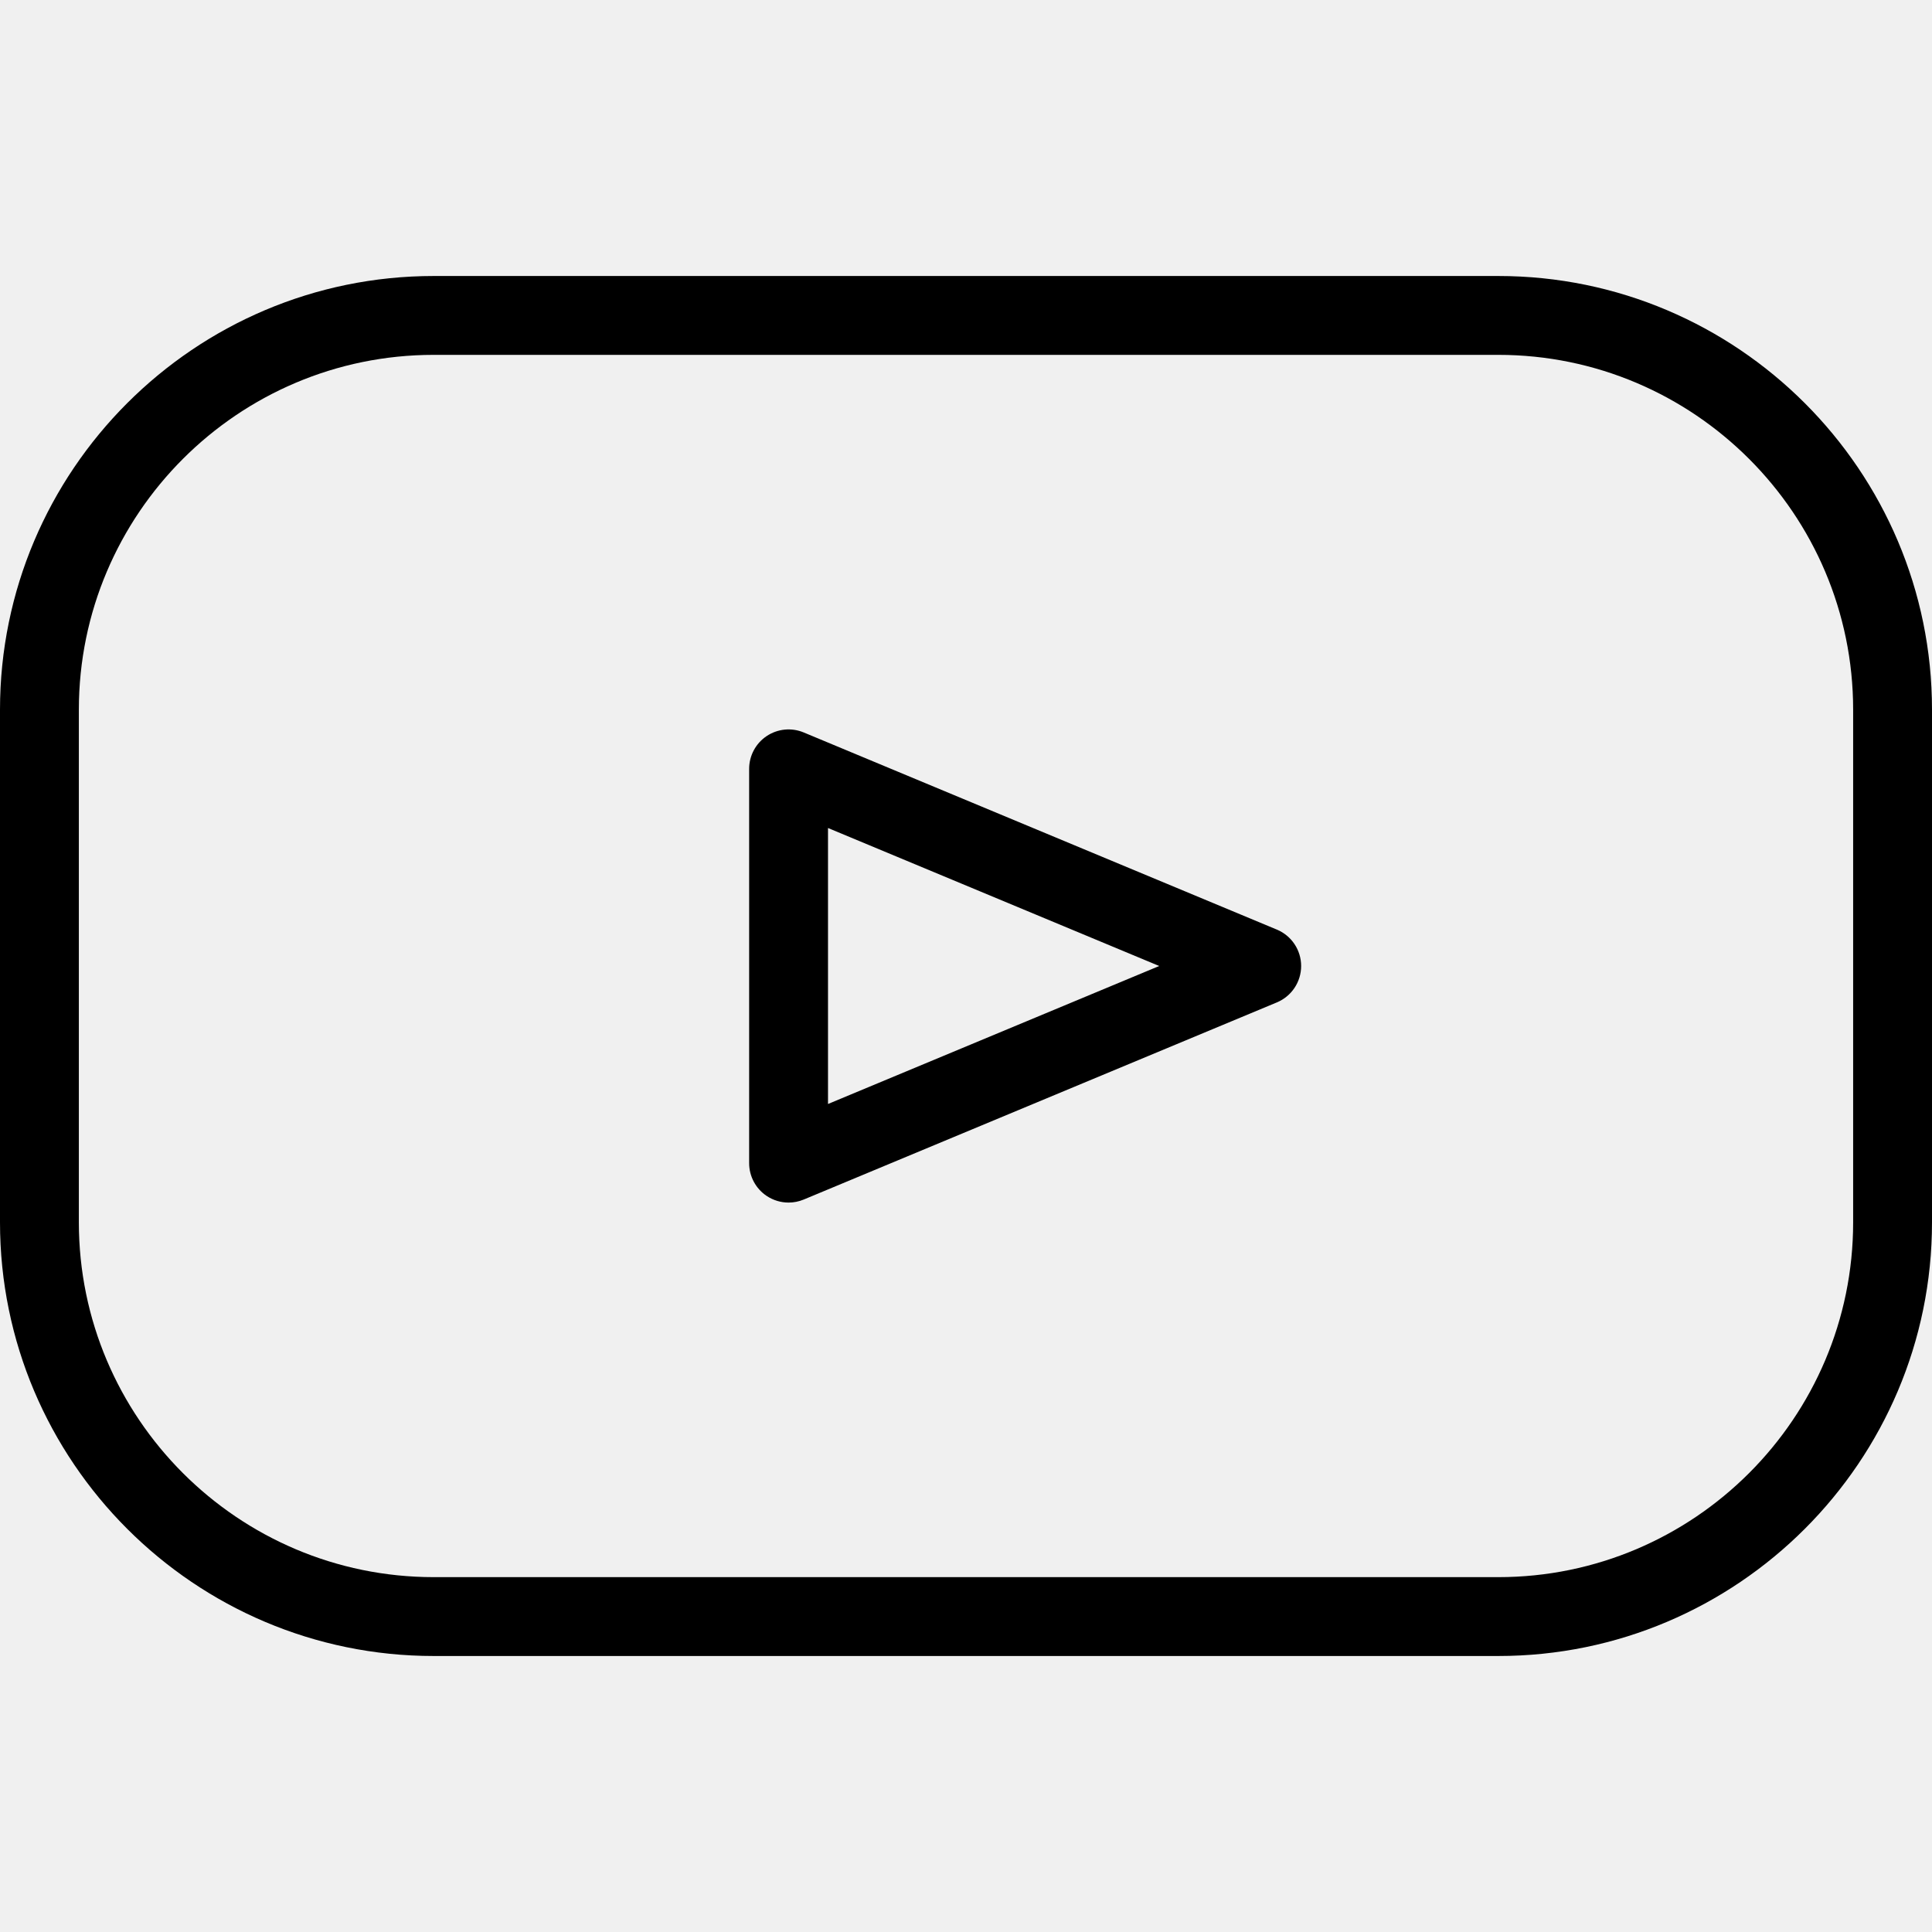
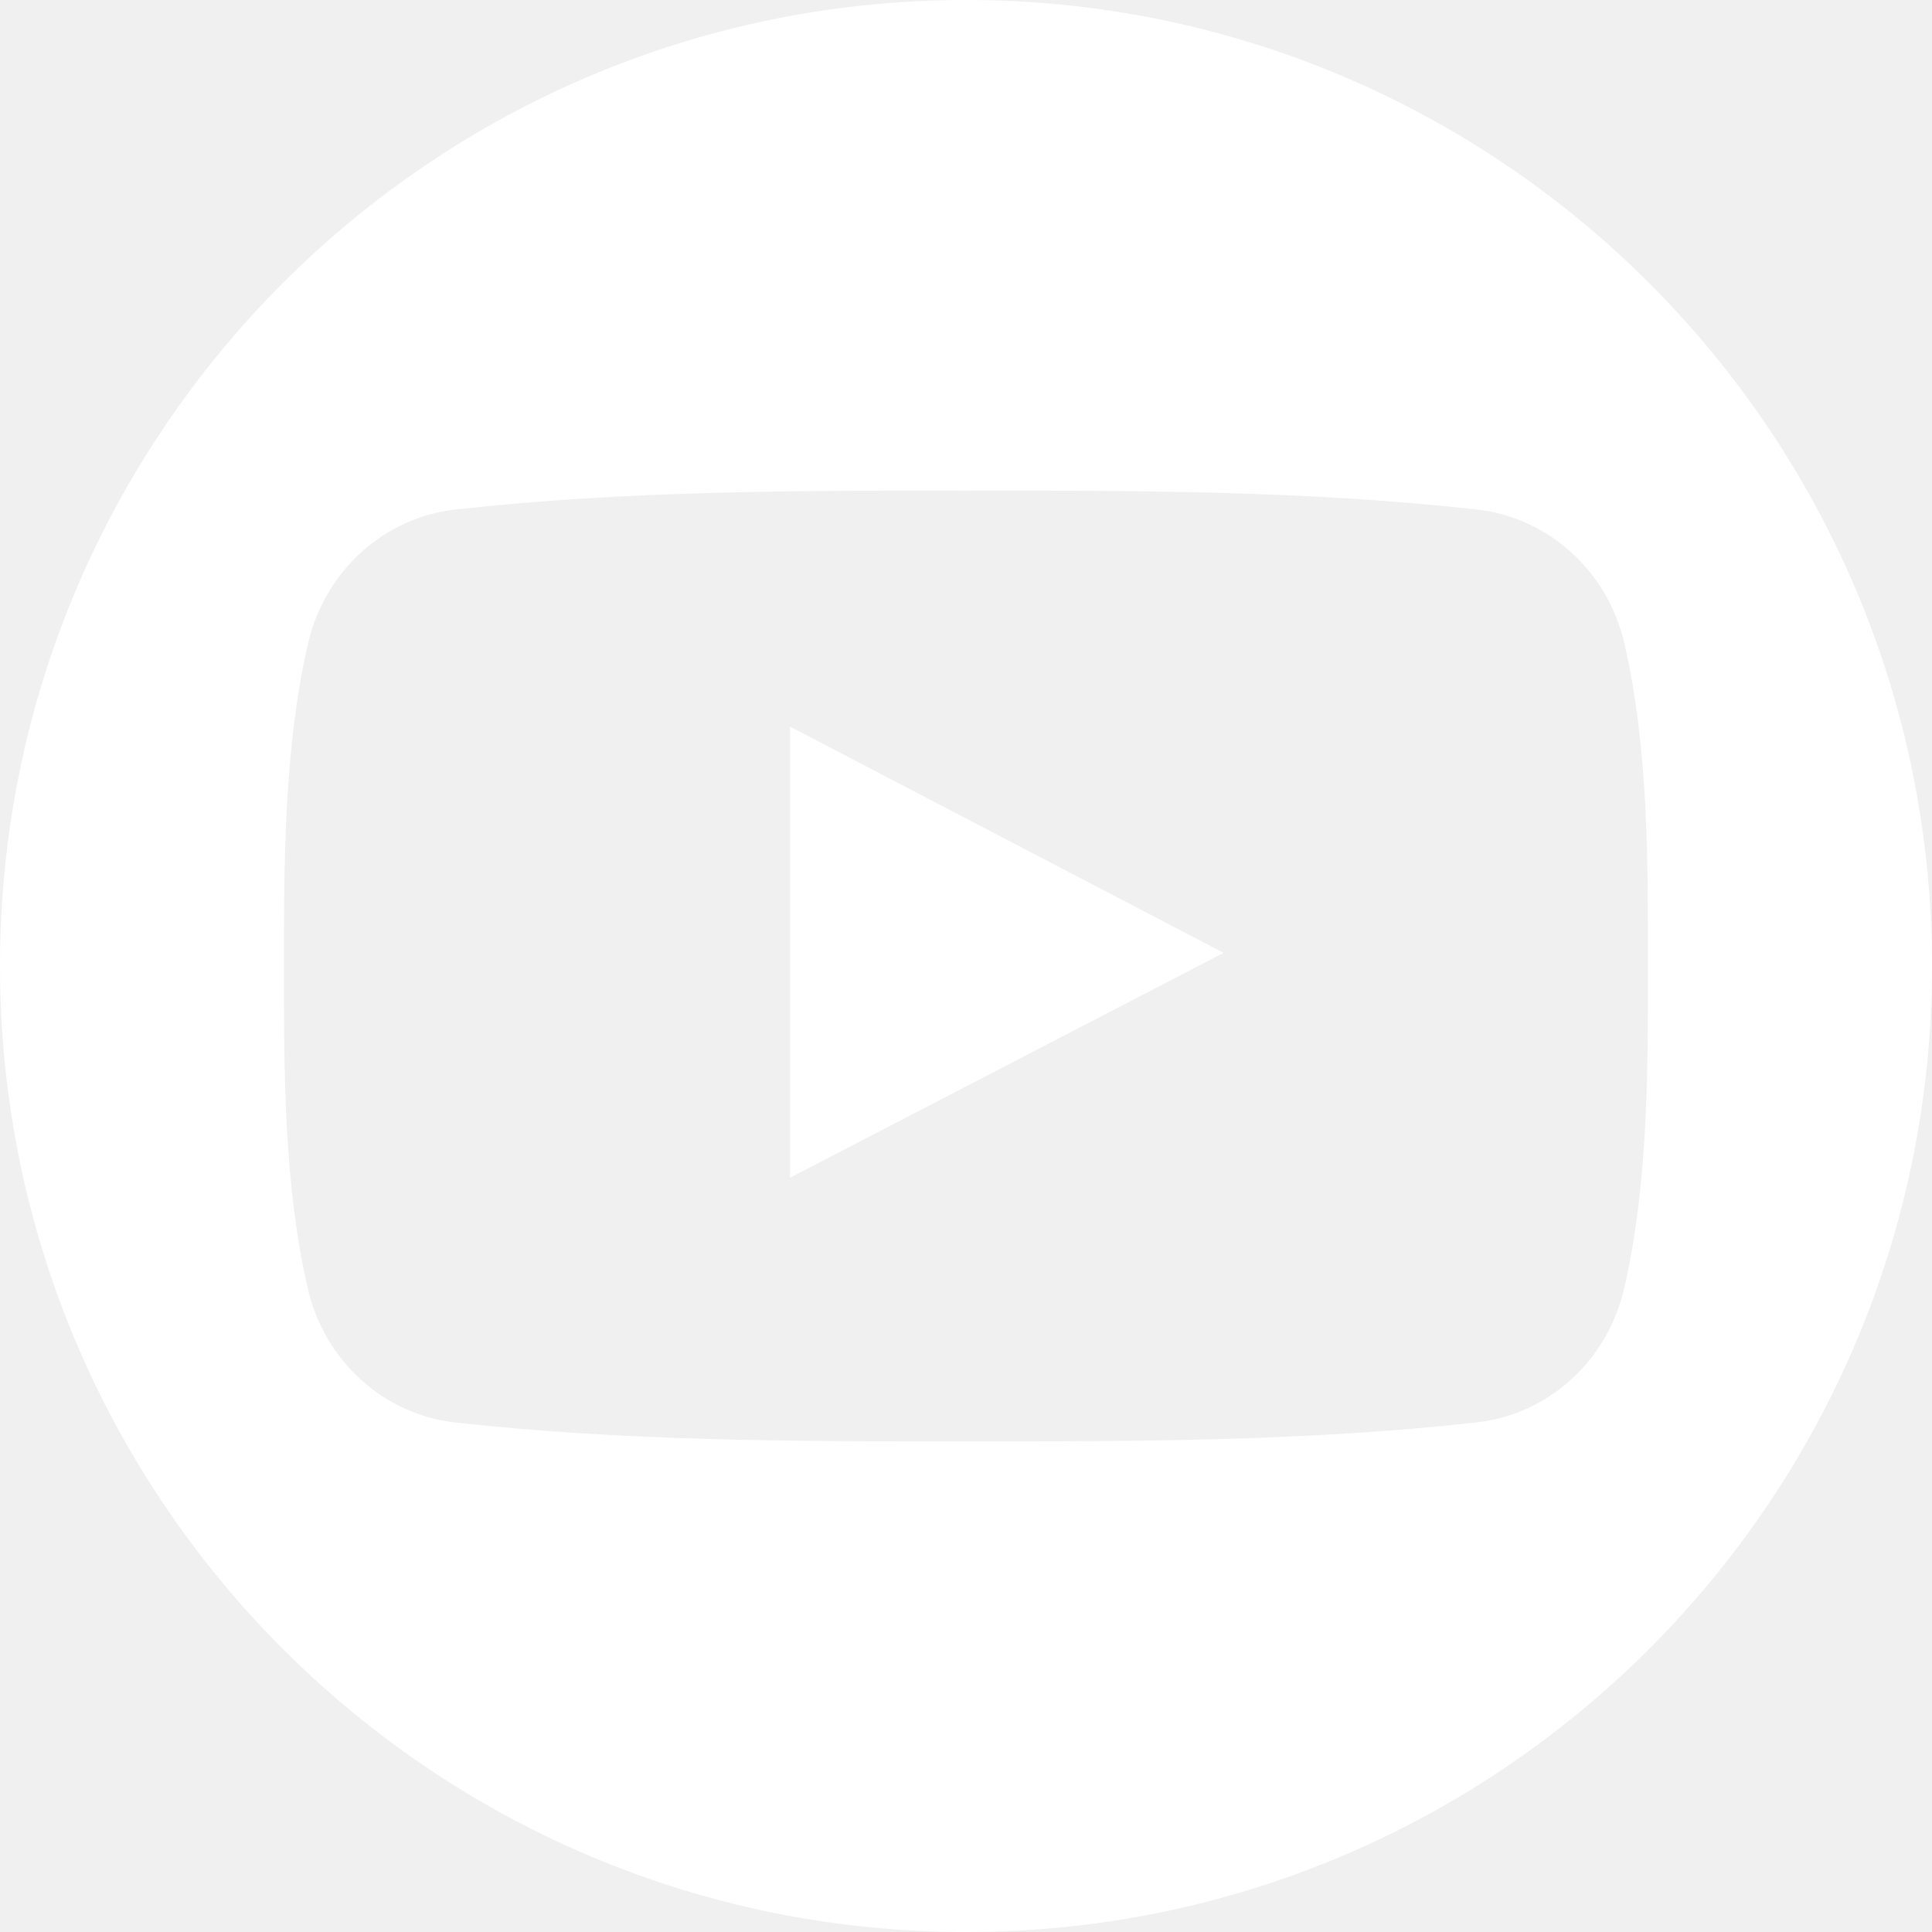
- <svg xmlns="http://www.w3.org/2000/svg" version="1.1" id="Layer_1" x="0px" y="0px" viewBox="0 0 490 490" style="enable-background:new 0 0 490 490;" xml:space="preserve">
-   <g>
-     <g>
-       <g>
-         <path d="M380,70H110C49.346,70,0,119.346,0,180v130c0,60.654,49.346,110,110,110h270c60.654,0,110-49.346,110-110V180     C490,119.346,440.654,70,380,70z M470,310c0,49.626-40.374,90-90,90H110c-49.626,0-90-40.374-90-90V180c0-49.626,40.374-90,90-90     h270c49.626,0,90,40.374,90,90V310z" />
-         <path d="M323.846,235.769l-120-50c-3.085-1.286-6.611-0.945-9.393,0.911c-2.782,1.854-4.453,4.977-4.453,8.32v100     c0,3.344,1.671,6.466,4.453,8.32c1.667,1.112,3.601,1.68,5.548,1.68c1.301,0,2.608-0.254,3.845-0.769l120-50     c3.727-1.553,6.154-5.194,6.154-9.231C330,240.963,327.572,237.322,323.846,235.769z M210,280v-70l84,35L210,280z" />
-       </g>
-     </g>
-   </g>
-   <g>
- </g>
-   <g>
- </g>
-   <g>
- </g>
-   <g>
- </g>
-   <g>
- </g>
-   <g>
- </g>
-   <g>
- </g>
-   <g>
- </g>
-   <g>
- </g>
-   <g>
- </g>
-   <g>
- </g>
-   <g>
- </g>
-   <g>
- </g>
-   <g>
- </g>
-   <g>
- </g>
+ <svg xmlns="http://www.w3.org/2000/svg" width="30" height="30" fill="none" viewBox="0 0 30 30">
+   <path fill="#fff" d="M12.267 18.288L19 14.796c-2.258-1.178-4.489-2.341-6.733-3.513v7.005z" />
+   <path fill="#fff" d="M15 0C6.716 0 0 6.716 0 15c0 8.284 6.716 15 15 15 8.284 0 15-6.716 15-15 0-8.284-6.716-15-15-15zm10.22 20.007c-.26 1.126-1.18 1.957-2.29 2.08-2.626.294-5.284.296-7.93.294-2.648.002-5.306 0-7.933-.293-1.109-.124-2.03-.955-2.288-2.081-.37-1.605-.37-3.356-.37-5.007 0-1.652.005-3.403.374-5.007.259-1.126 1.18-1.957 2.288-2.081 2.627-.294 5.286-.295 7.933-.294 2.646-.001 5.304 0 7.93.294 1.11.124 2.031.955 2.29 2.081.37 1.604.366 3.355.366 5.007 0 1.651 0 3.403-.37 5.007z" />
</svg>
